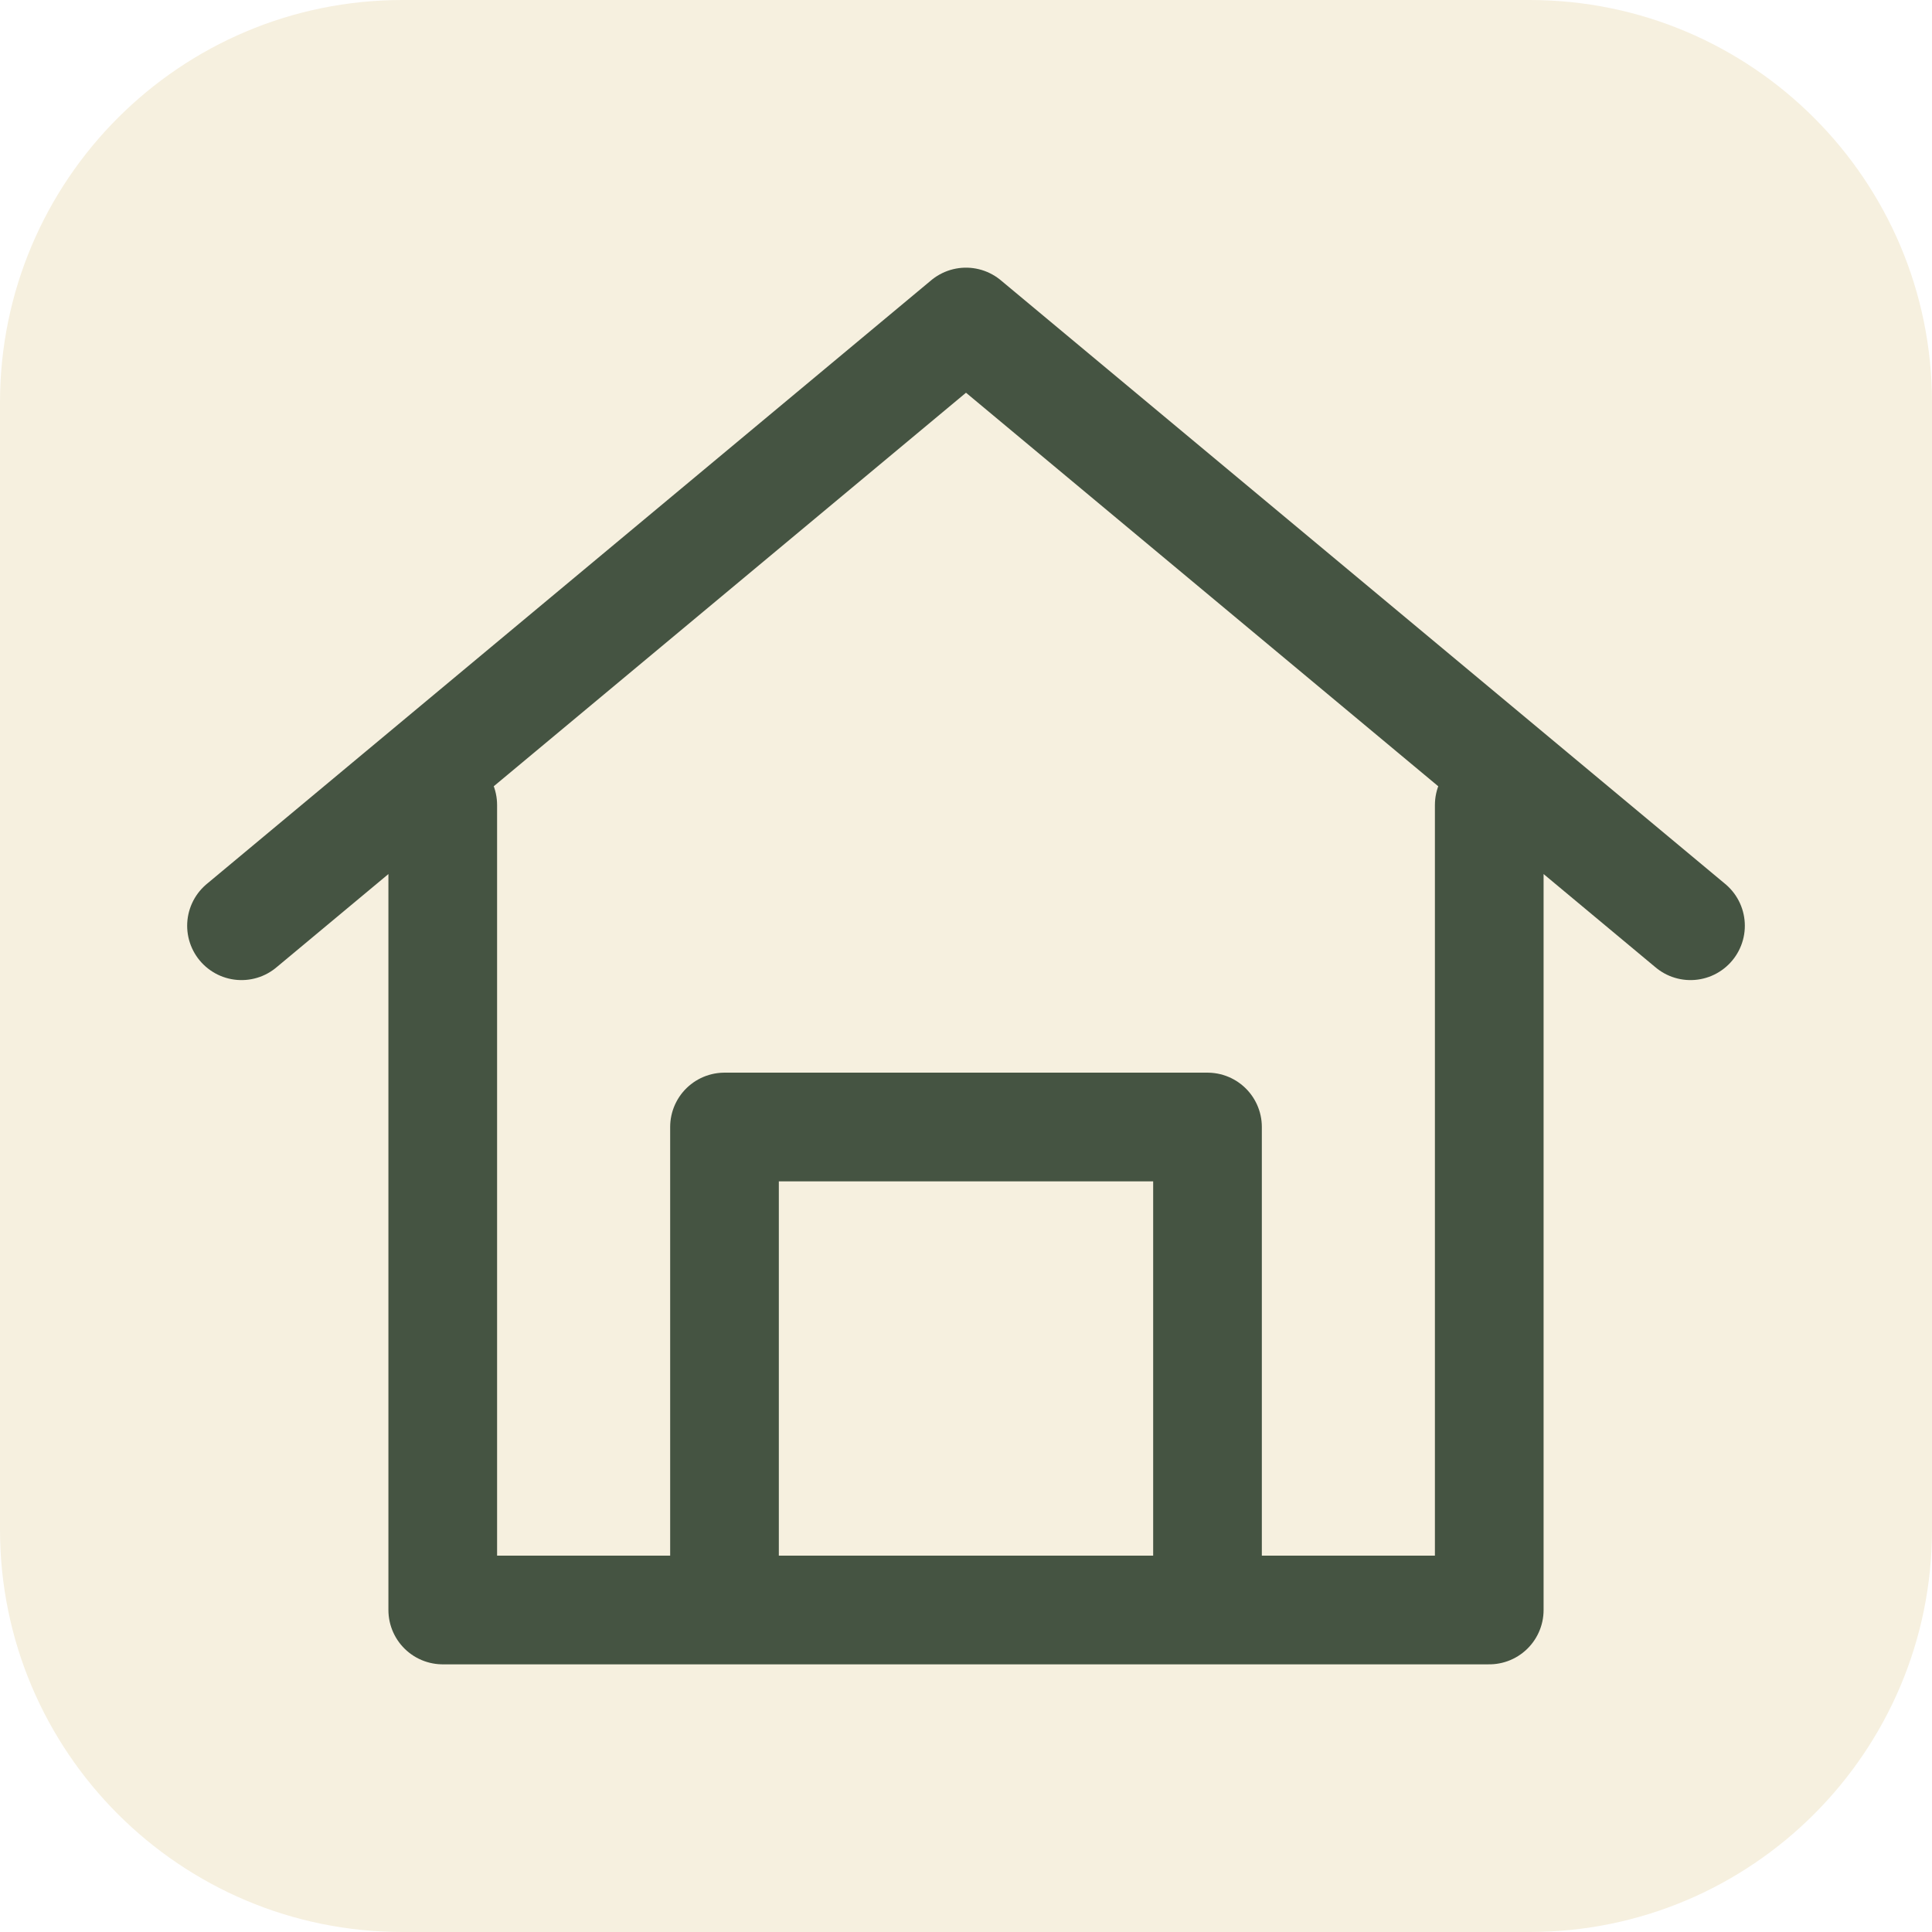
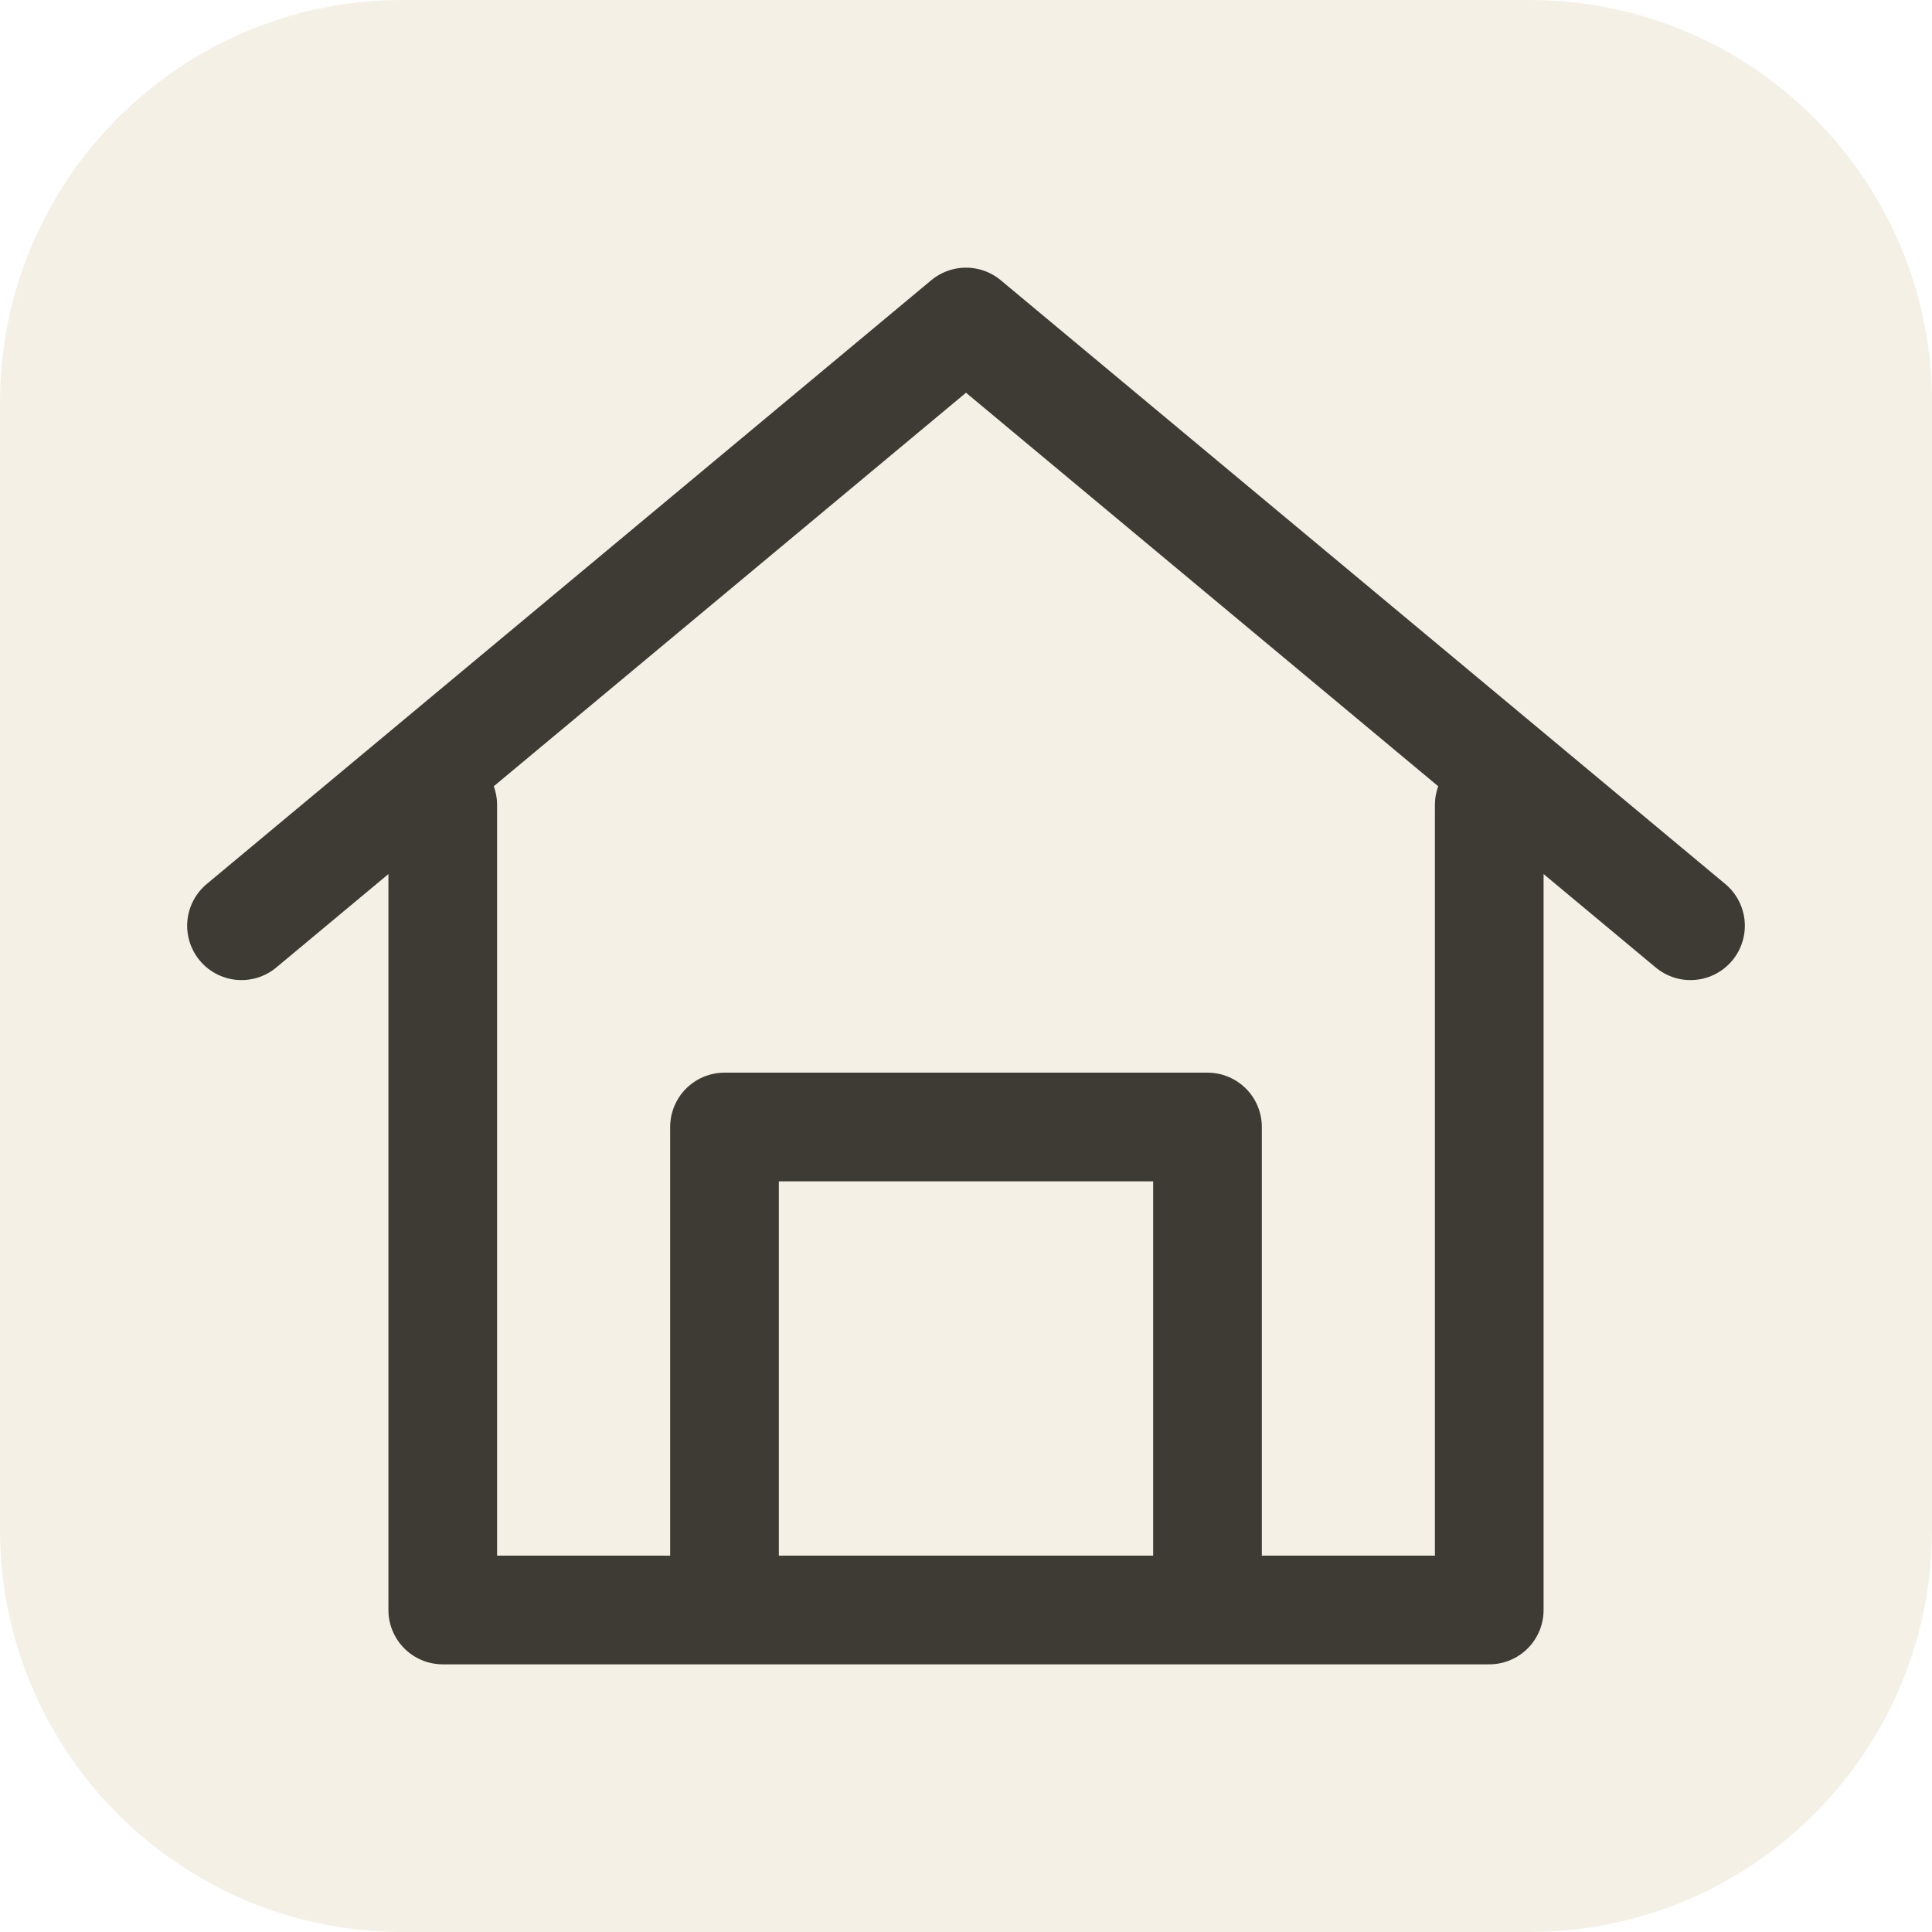
<svg xmlns="http://www.w3.org/2000/svg" viewBox="0 0 24 24" width="256" height="256">
-   <rect width="24" height="24" rx="5" fill="#F6F0DF" />
-   <path d="M3 11.5 12 4l9 7.5M5.5 10v10h13V10M9 20v-6h6v6" fill="none" stroke="#455442" stroke-width="1.35" stroke-linecap="round" stroke-linejoin="round" />
+   <rect width="24" height="24" rx="5" fill="#F5F0E6" />
+   <path d="M3 11.5 12 4l9 7.5M5.5 10v10h13V10M9 20v-6h6v6" fill="none" stroke="#3E3A34" stroke-width="1.35" stroke-linecap="round" stroke-linejoin="round" />
</svg>
